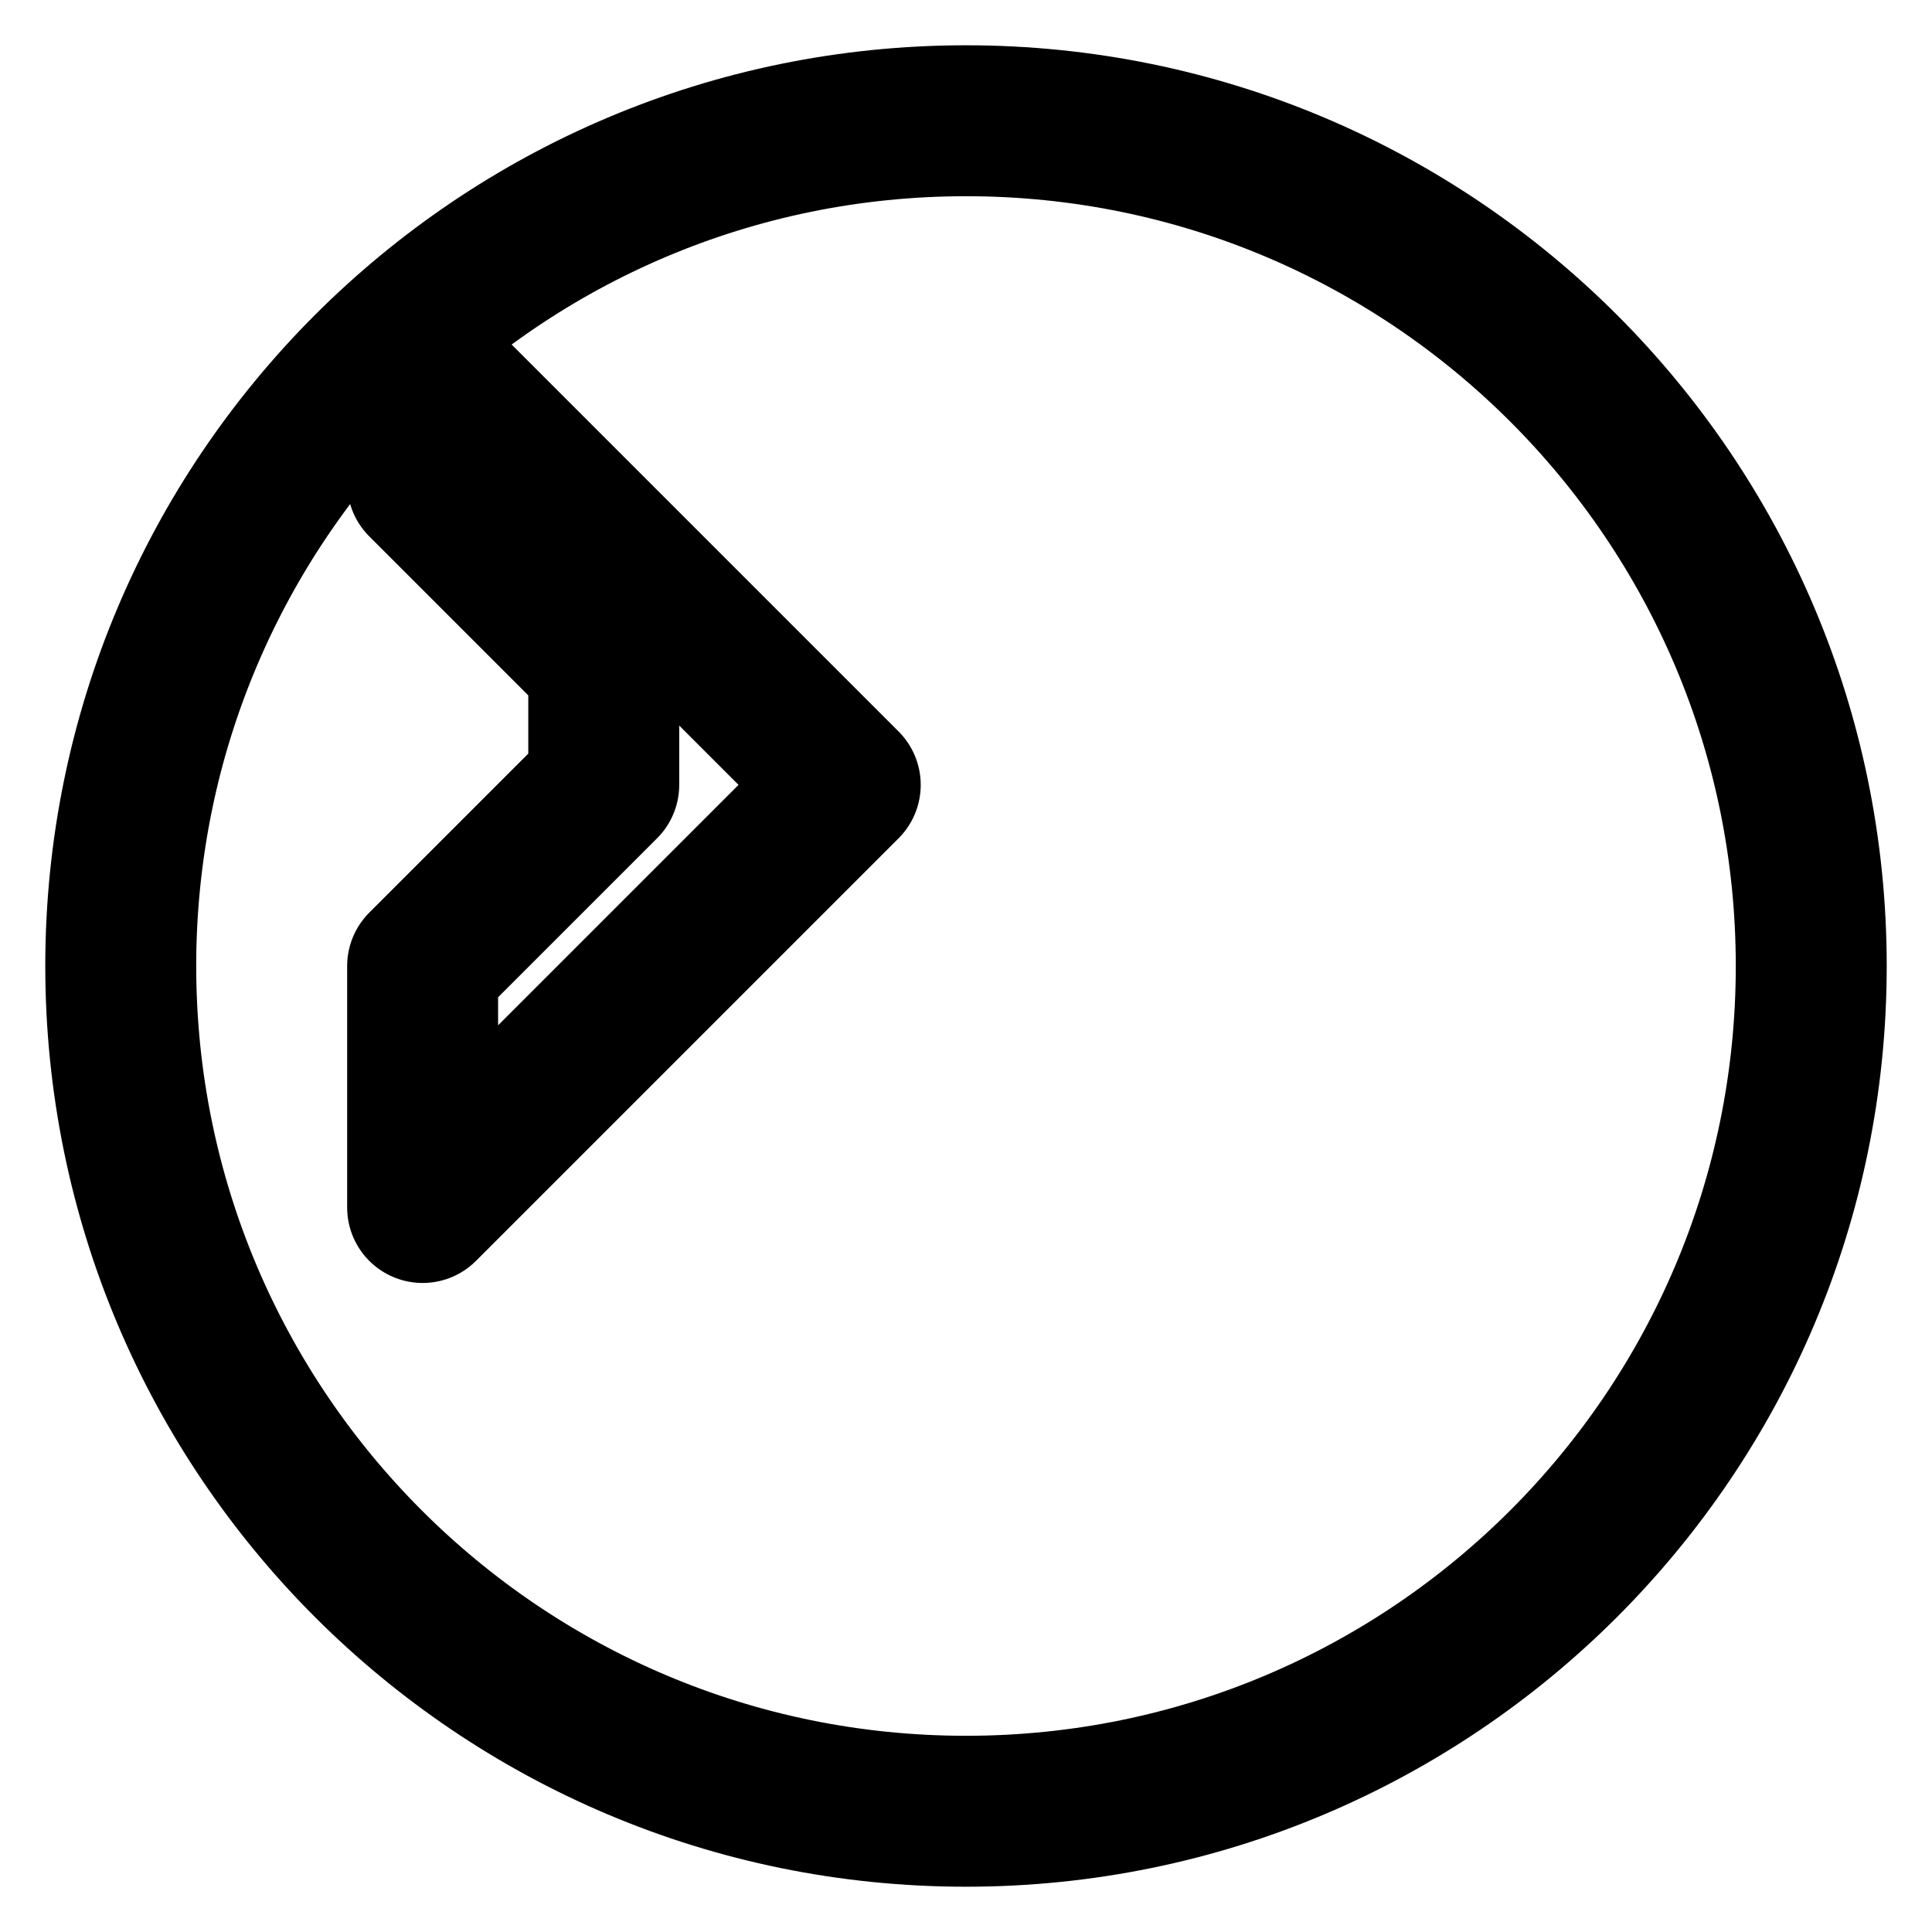
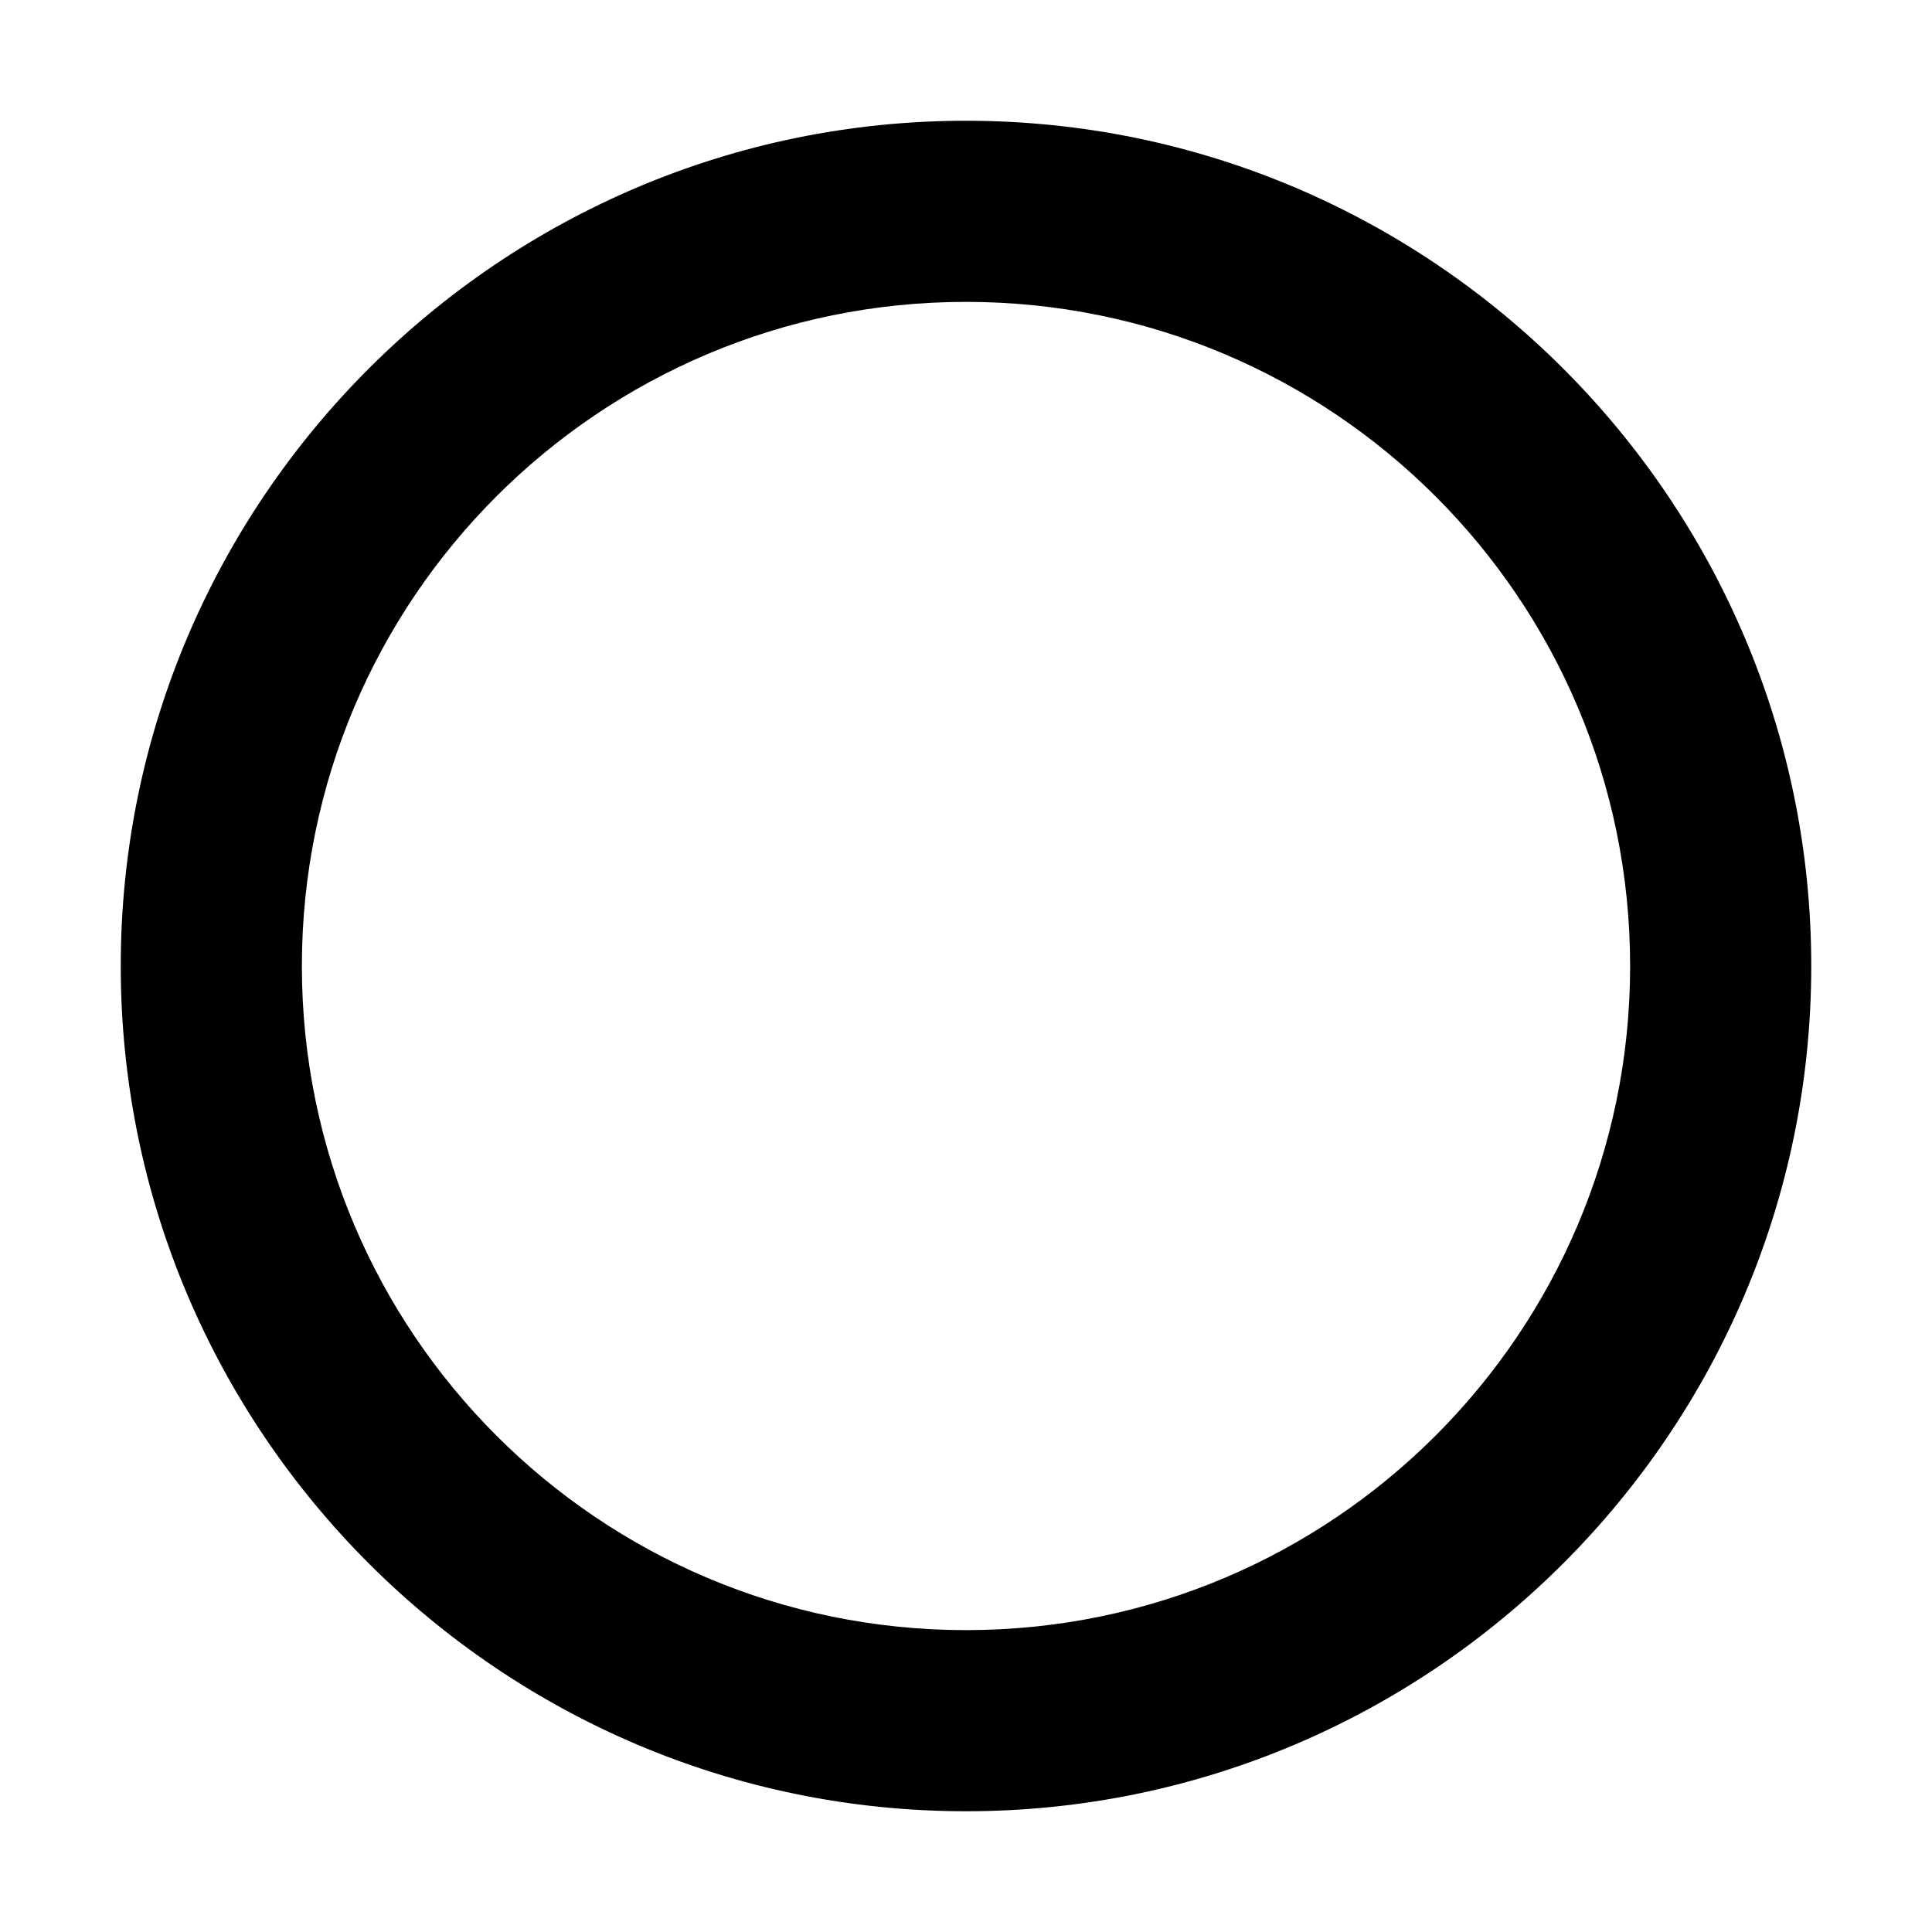
- <svg xmlns="http://www.w3.org/2000/svg" viewBox="0 0 32 32" fill="none" stroke="currentColor" stroke-width="2.5" stroke-linecap="round" stroke-linejoin="round">
-   <circle cx="16" cy="16" r="14" />
-   <path d="M7 18v-2l3-3v-2l-3-3v-2l7 7-7 7v-2z" />
+ <svg xmlns="http://www.w3.org/2000/svg" viewBox="0 0 32 32">
+   <path d="M16 2C8.284 2 2 8.284 2 16s6.284 14 14 14 14-6.284 14-14S23.716 2 16 2zm0 25c-6.075 0-11-4.925-11-11S9.925 5 16 5s11 4.925 11 11-4.925 11-11 11z" fill="currentColor">
+     <animate attributeName="d" dur="3s" repeatCount="indefinite" values="M16 2C8.284 2 2 8.284 2 16s6.284 14 14 14 14-6.284 14-14S23.716 2 16 2z;M16 2C8.293 2 2.504 3.673 0 7c-.653.85-1 1.938-1 3 0 6.627 5.373 12 12 12s12-5.373 12-12c0-1.062-.347-2.15-1-3C28.496 3.673 22.707 2 16 2z" />
+   </path>
</svg>
